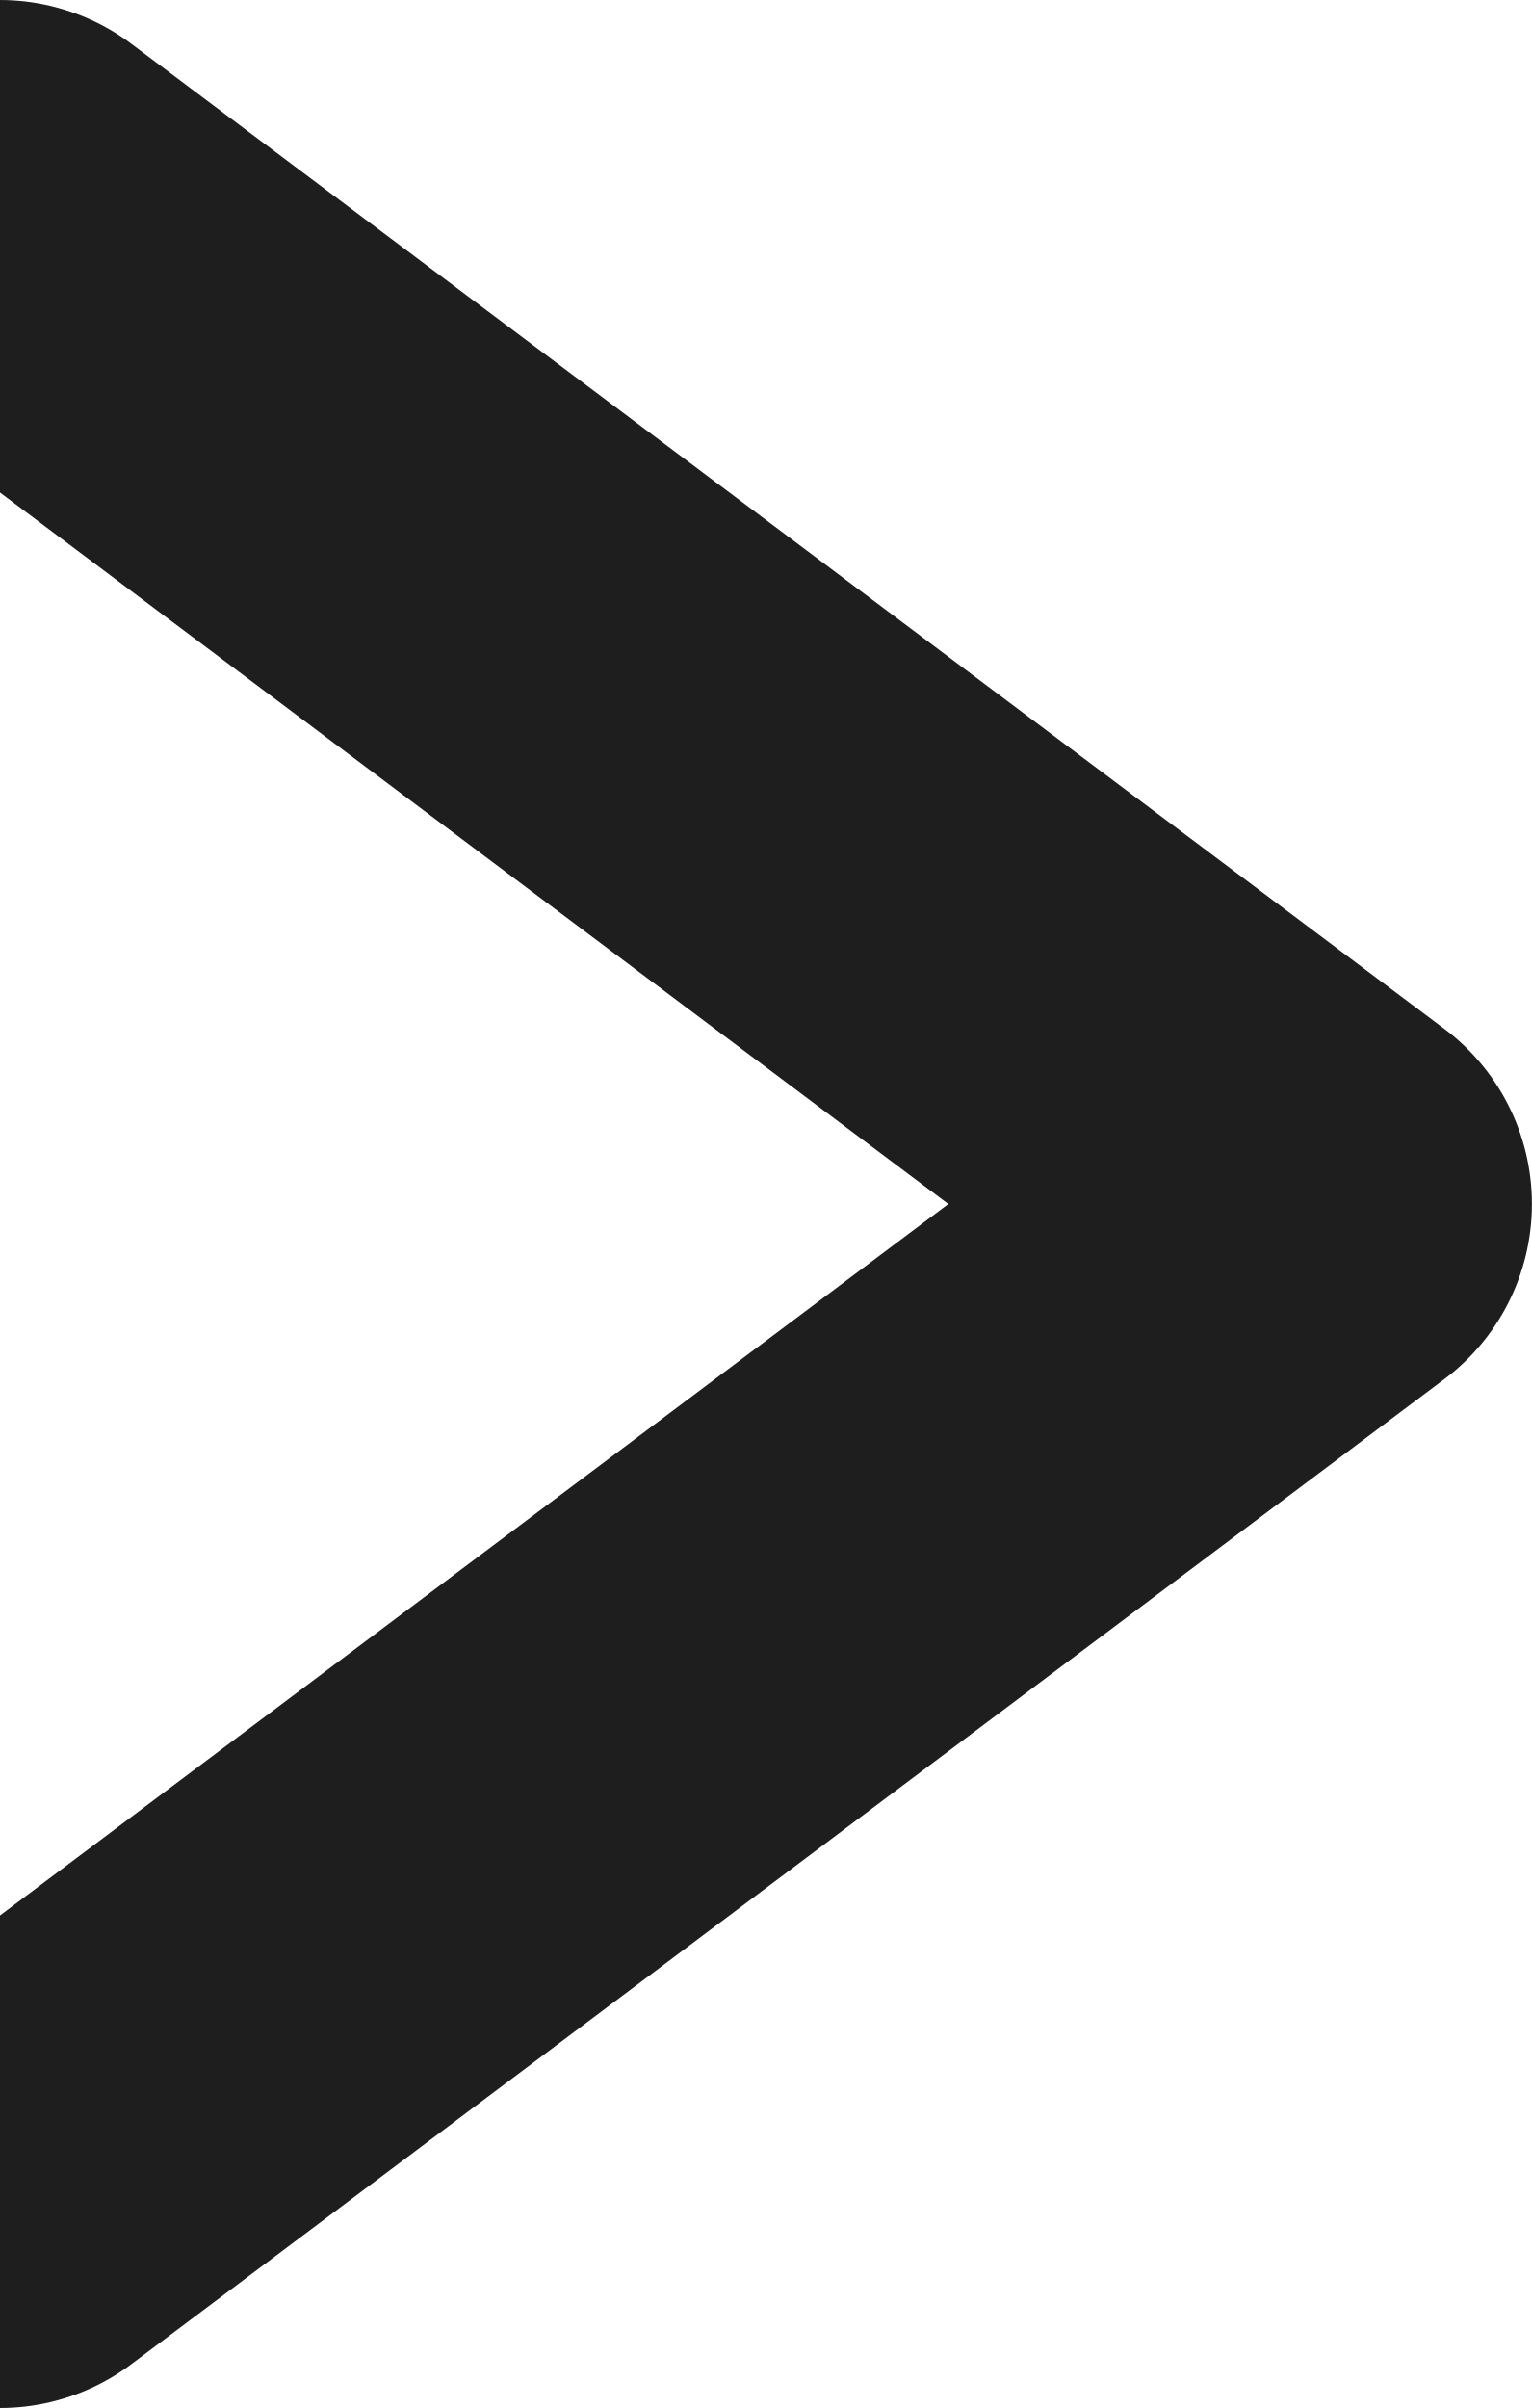
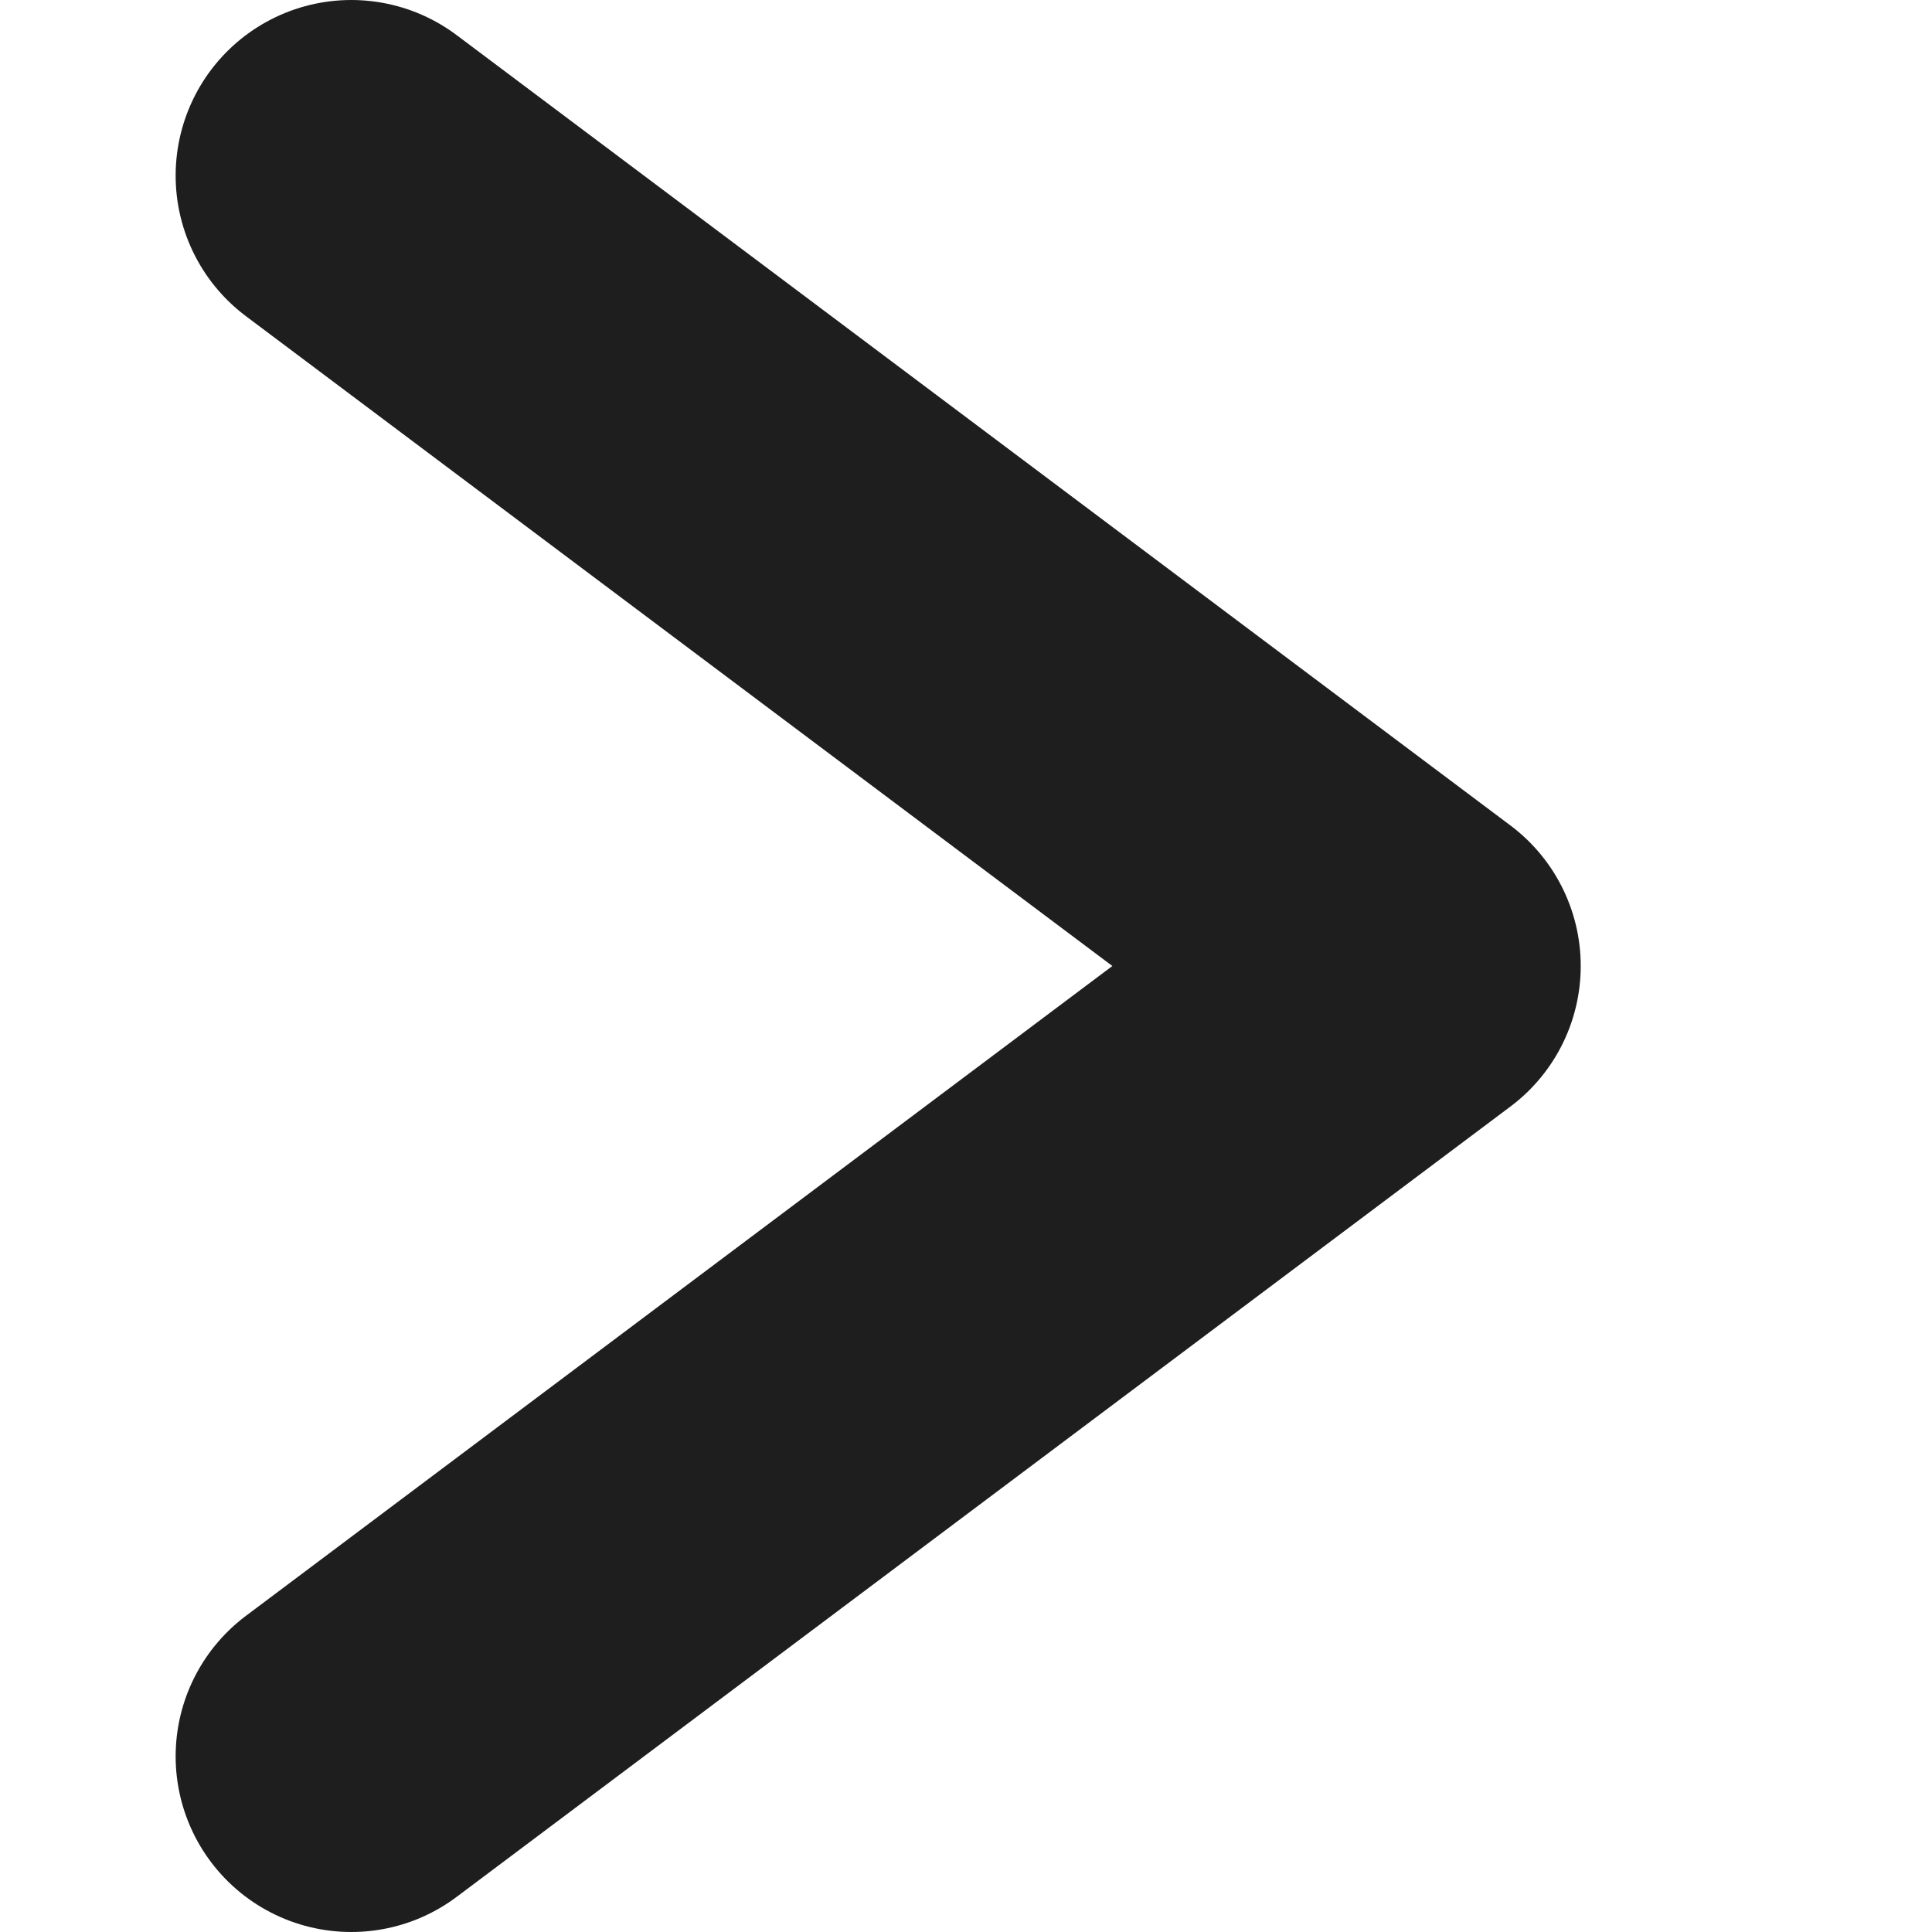
- <svg xmlns="http://www.w3.org/2000/svg" width="14" height="22" viewBox="0 0 14 22" fill="none">
+ <svg xmlns="http://www.w3.org/2000/svg" width="14" height="14" class="IconArrow" viewBox="0 0 14 22" fill="none">
  <path d="M0 20L12 11L0 2" stroke="#1E1E1E" stroke-width="4" stroke-linecap="round" stroke-linejoin="round" />
</svg>
